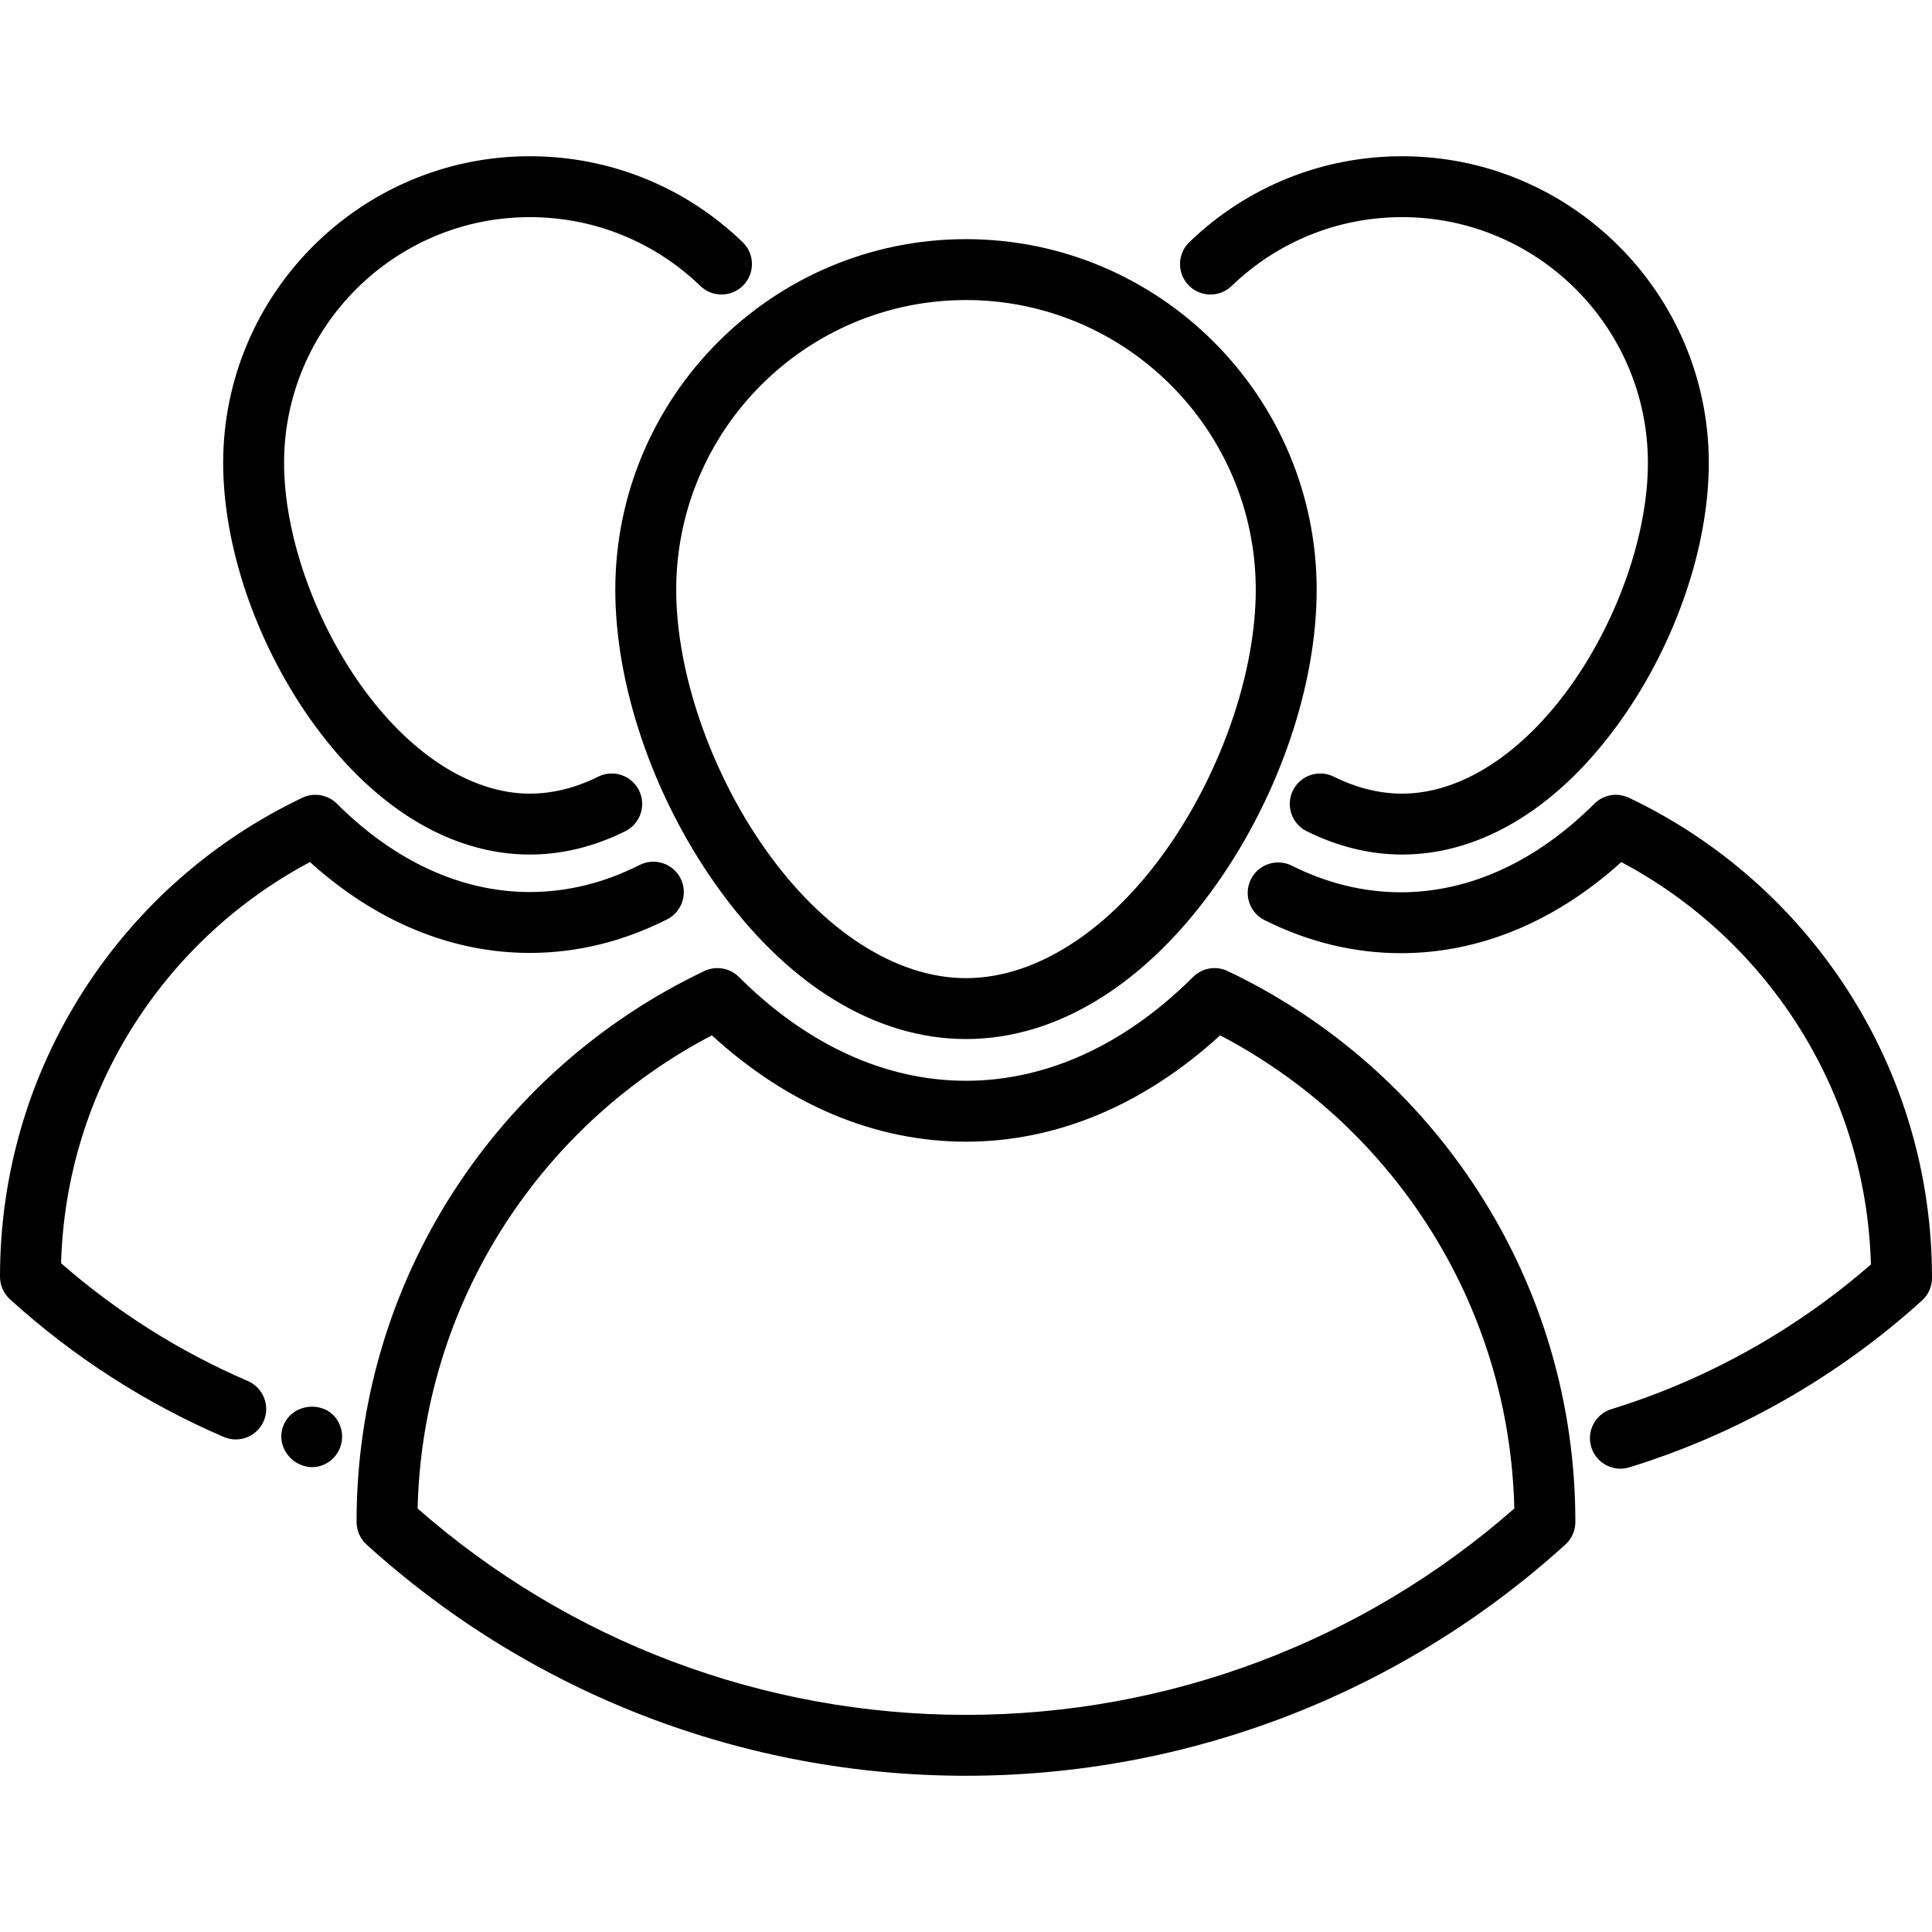
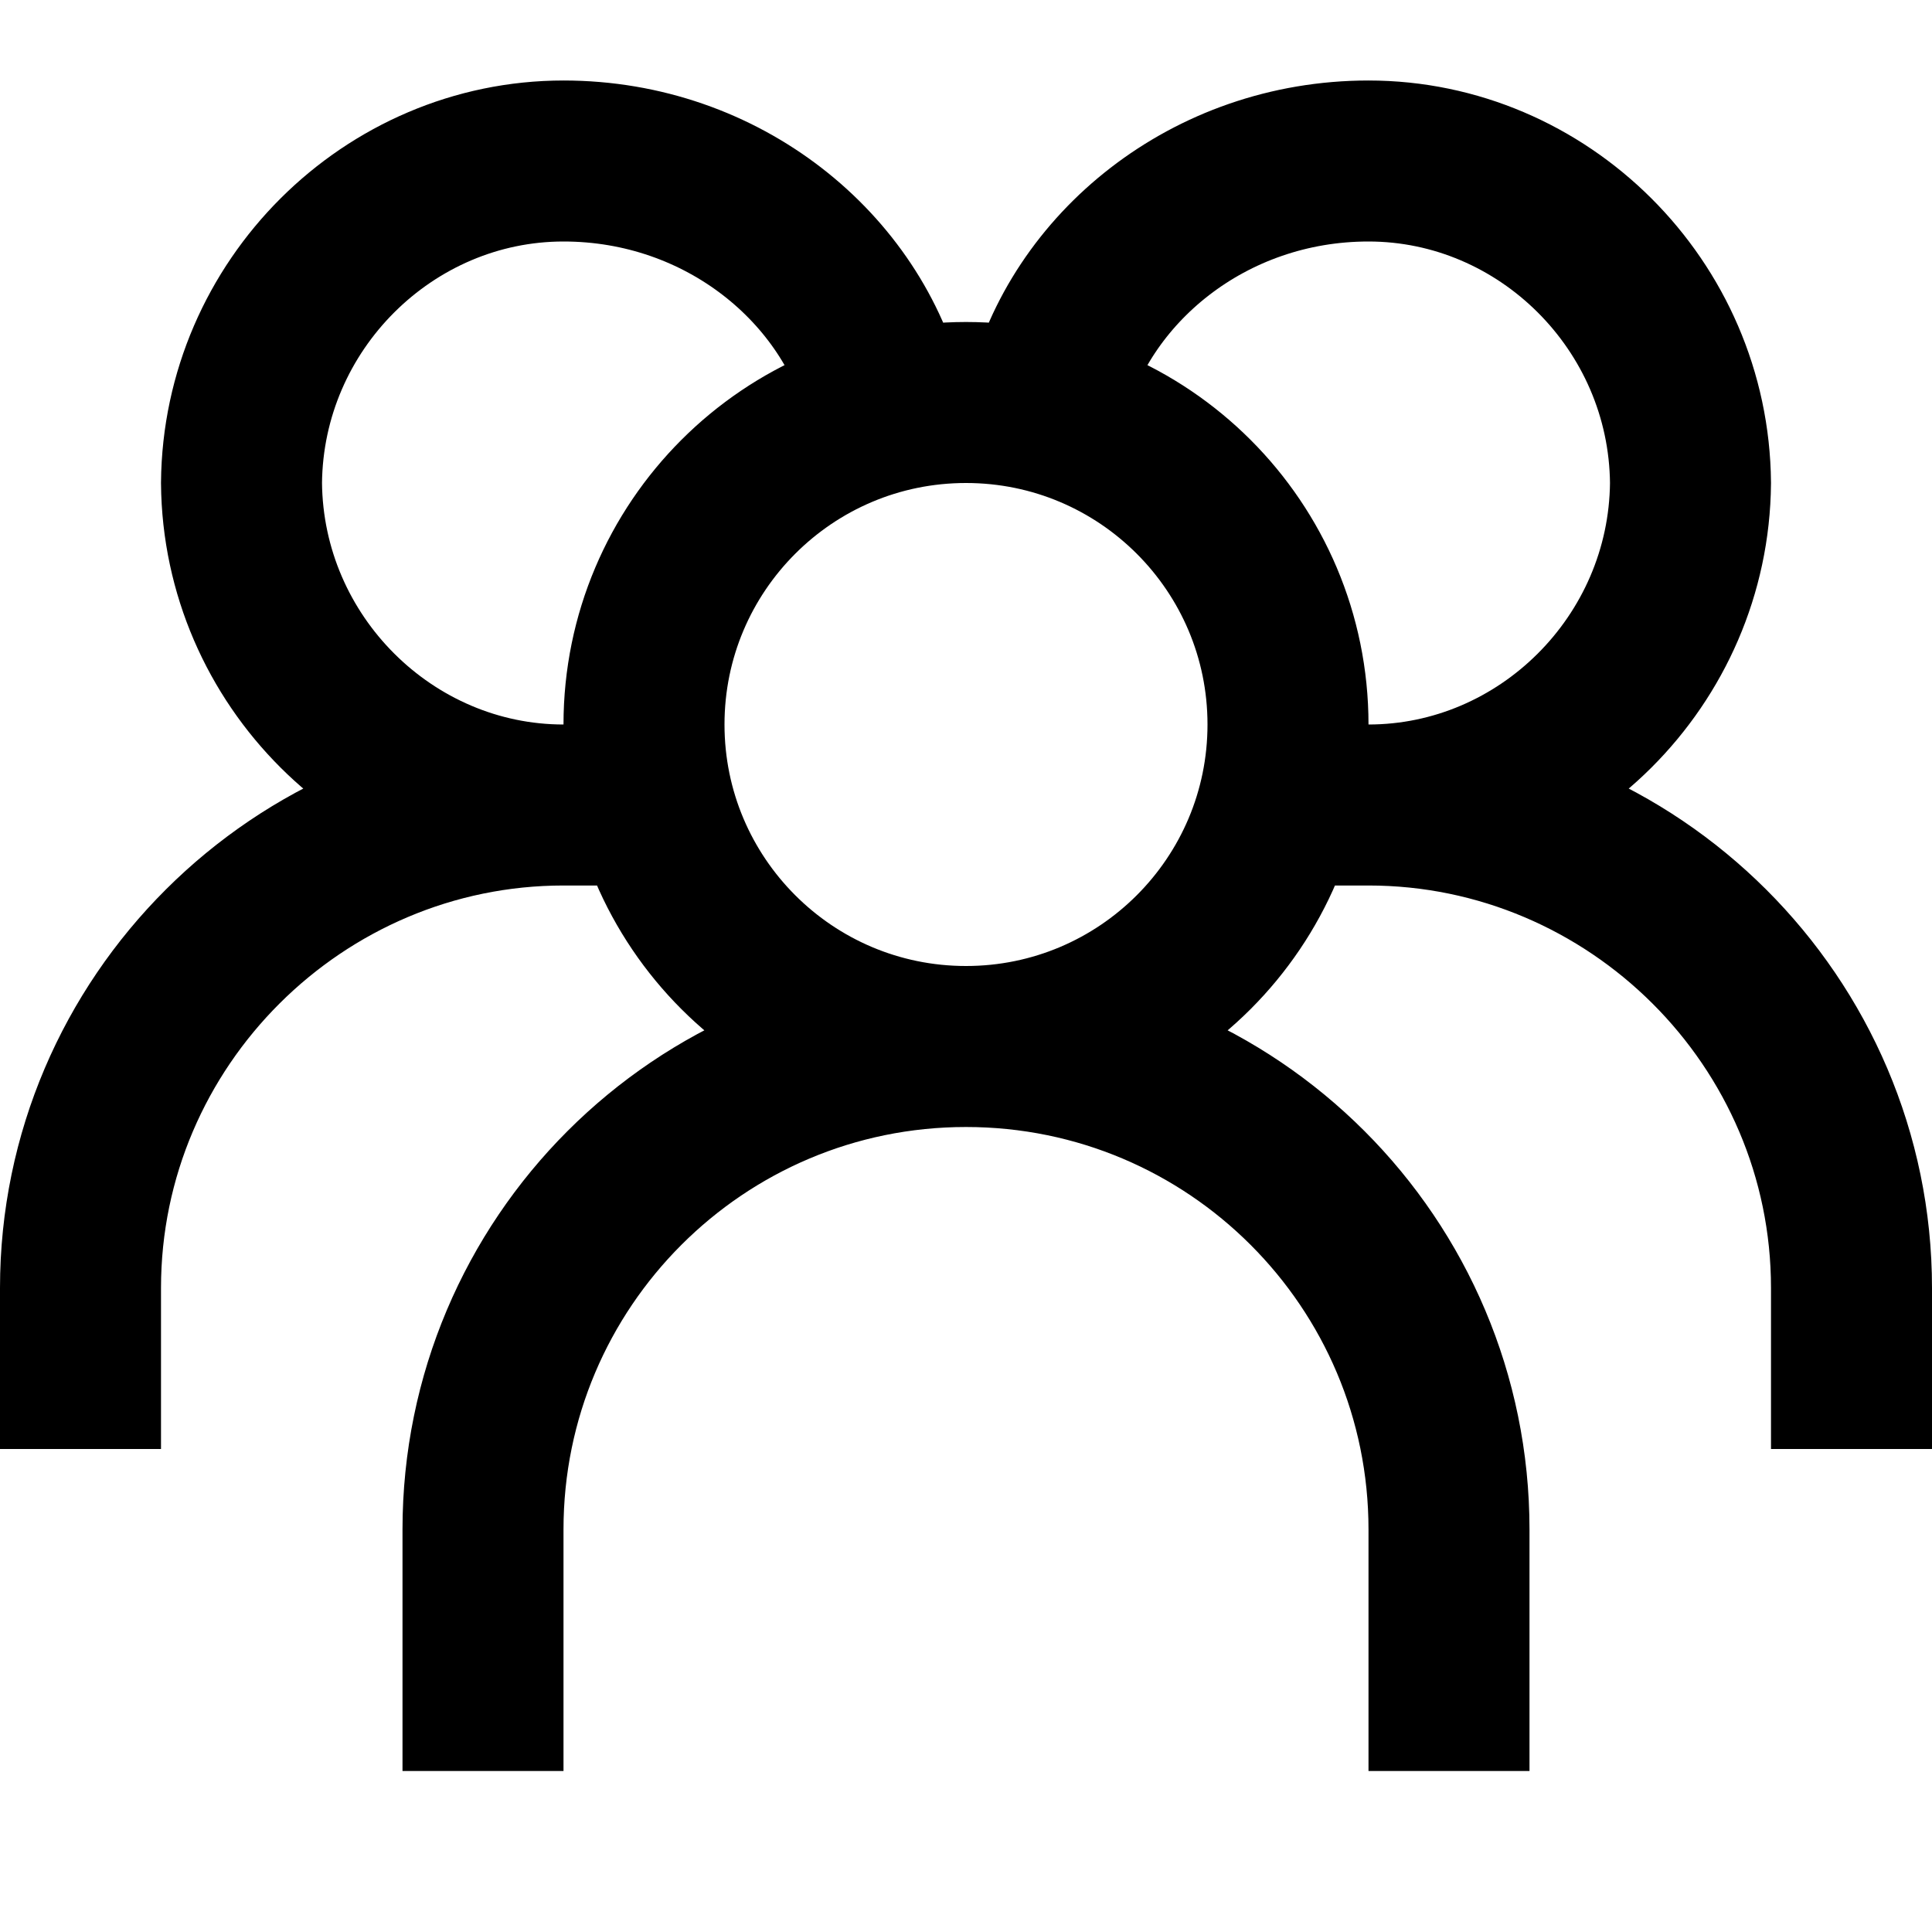
- <svg xmlns="http://www.w3.org/2000/svg" fill="#000000" height="800px" width="800px" version="1.1" id="Layer_1" viewBox="0 0 475.851 475.851" xml:space="preserve">
-   <g>
-     <g>
-       <g>
-         <path d="M151.549,145.274c0,23.39,9.145,50.385,24.462,72.214c17.389,24.78,39.376,38.427,61.911,38.427     c22.534,0,44.521-13.647,61.91-38.428c15.317-21.828,24.462-48.824,24.462-72.213c0-47.626-38.746-86.372-86.372-86.372     C190.296,58.902,151.549,97.648,151.549,145.274z M237.922,73.902c39.354,0,71.372,32.018,71.372,71.372     c0,20.118-8.33,44.487-21.74,63.598c-14.29,20.364-32.38,32.043-49.632,32.043c-17.252,0-35.342-11.679-49.632-32.043     c-13.41-19.11-21.741-43.479-21.741-63.598C166.549,105.919,198.567,73.902,237.922,73.902z" />
-         <path d="M302.372,239.167c-2.862-1.363-6.273-0.778-8.52,1.461c-16.775,16.728-36.117,25.569-55.935,25.569     c-19.821,0-39.158-8.841-55.923-25.567c-2.246-2.241-5.659-2.826-8.521-1.463c-25.254,12.022-46.628,30.829-61.811,54.388     c-15.596,24.2-23.84,52.277-23.84,81.195v0.121c0,2.116,0.894,4.134,2.461,5.556c40.492,36.722,92.922,56.945,147.633,56.945     s107.141-20.224,147.632-56.945c1.568-1.422,2.462-3.439,2.462-5.556v-0.121c0-28.918-8.242-56.995-23.834-81.194     C348.997,269.995,327.625,251.188,302.372,239.167z M237.918,422.372c-49.861,0-97.685-18.023-135.057-50.827     c0.583-24.896,7.956-48.986,21.411-69.865c12.741-19.77,30.322-35.823,51.058-46.676c18.746,17.157,40.285,26.193,62.588,26.193     c22.3,0,43.842-9.035,62.598-26.193c20.734,10.853,38.313,26.906,51.053,46.676c13.452,20.877,20.823,44.968,21.406,69.865     C335.602,404.349,287.778,422.372,237.918,422.372z" />
-         <path d="M455.077,243.89c-13.23-20.532-31.856-36.923-53.864-47.399c-2.862-1.363-6.275-0.778-8.52,1.461     c-14.312,14.271-30.79,21.815-47.654,21.815c-9.142,0-18.184-2.205-26.873-6.553c-3.706-1.853-8.209-0.353-10.063,3.351     c-1.854,3.705-0.354,8.21,3.351,10.063c10.793,5.401,22.093,8.139,33.586,8.139c19.335,0,38.004-7.737,54.288-22.437     c17.504,9.298,32.348,22.934,43.141,39.685c11.445,17.763,17.756,38.243,18.338,59.416     c-18.524,16.158-40.553,28.449-63.91,35.634c-3.959,1.218-6.182,5.415-4.964,9.374c0.992,3.225,3.96,5.297,7.166,5.297     c0.73,0,1.474-0.107,2.208-0.333c26.509-8.154,51.435-22.362,72.082-41.088c1.568-1.422,2.462-3.439,2.462-5.556v-0.105     C475.85,289.45,468.666,264.98,455.077,243.89z" />
-         <path d="M130.493,210.473c7.93,0,15.841-1.934,23.516-5.748c3.709-1.843,5.222-6.345,3.379-10.054     c-1.843-3.71-6.345-5.222-10.054-3.379c-5.582,2.774-11.248,4.18-16.841,4.18c-14.541,0-29.836-9.914-41.964-27.2     c-11.449-16.318-18.562-37.112-18.562-54.266c0-33.375,27.152-60.527,60.526-60.527c15.752,0,30.67,6.022,42.006,16.958     c2.98,2.875,7.729,2.792,10.604-0.19c2.876-2.981,2.791-7.729-0.19-10.604c-14.146-13.647-32.763-21.163-52.42-21.163     c-41.646,0-75.526,33.881-75.526,75.527c0,20.38,7.957,43.887,21.283,62.881C91.445,198.545,110.709,210.473,130.493,210.473z" />
-         <path d="M61.034,340.143c-16.753-7.222-32.209-16.972-45.989-29.004c0.582-21.112,6.875-41.53,18.291-59.243     c10.761-16.698,25.561-30.294,43.01-39.566c16.239,14.662,34.856,22.376,54.139,22.376c11.587,0,22.969-2.785,33.829-8.277     c3.696-1.87,5.177-6.381,3.308-10.078c-1.869-3.697-6.381-5.177-10.078-3.308c-8.742,4.421-17.846,6.663-27.059,6.663     c-16.811,0-33.238-7.522-47.504-21.754c-2.246-2.24-5.658-2.825-8.521-1.462c-21.954,10.451-40.534,26.8-53.733,47.28     C7.167,264.811,0,289.221,0,314.362v0.103c0,2.116,0.894,4.134,2.461,5.556c15.629,14.174,33.338,25.579,52.634,33.897     c0.968,0.417,1.975,0.615,2.966,0.615c2.904,0,5.668-1.697,6.891-4.533C66.591,346.196,64.837,341.783,61.034,340.143z" />
-         <path d="M69.854,351.003c-2.671,6.443,4.532,12.832,10.617,9.387c3.238-1.834,4.683-5.937,3.227-9.385     C81.291,344.86,72.32,345.053,69.854,351.003z" />
-         <path d="M83.698,351.005C83.888,351.455,83.518,350.545,83.698,351.005L83.698,351.005z" />
-         <path d="M303.345,70.438c11.336-10.936,26.254-16.958,42.006-16.958c33.374,0,60.526,27.152,60.526,60.527     c0,17.154-7.112,37.947-18.563,54.266c-12.128,17.286-27.424,27.2-41.964,27.2c-5.593,0-11.259-1.406-16.841-4.18     c-3.711-1.844-8.212-0.331-10.055,3.379c-1.843,3.709-0.33,8.21,3.379,10.054c7.675,3.814,15.587,5.748,23.517,5.748     c19.783,0,39.048-11.927,54.243-33.585c13.327-18.994,21.283-42.501,21.283-62.881c0-41.646-33.881-75.527-75.526-75.527     c-19.657,0-38.273,7.516-52.42,21.163c-2.981,2.875-3.066,7.624-0.19,10.604C295.614,73.229,300.363,73.314,303.345,70.438z" />
-       </g>
-     </g>
-   </g>
+ <svg xmlns="http://www.w3.org/2000/svg" width="800px" height="800px" viewBox="0 0 24 24">
+   <path fill="none" stroke="#000000" stroke-width="2" d="M12,13 C14.209,13 16,11.209 16,9 C16,6.791 14.209,5 12,5 C9.791,5 8,6.791 8,9 C8,11.209 9.791,13 12,13 Z M6,22 L6,19 C6,15.686 8.686,13 12,13 C15.314,13 18,15.686 18,19 L18,22 M13,5 C13.404,3.336 15.015,2 17,2 C19.172,2 20.981,3.791 21,6 C20.981,8.209 19.172,10 17,10 L16,10 L17,10 C20.288,10 23,12.686 23,16 L23,18 M11,5 C10.596,3.336 8.985,2 7,2 C4.828,2 3.019,3.791 3,6 C3.019,8.209 4.828,10 7,10 L8,10 L7,10 C3.712,10 1,12.686 1,16 L1,18" />
</svg>
